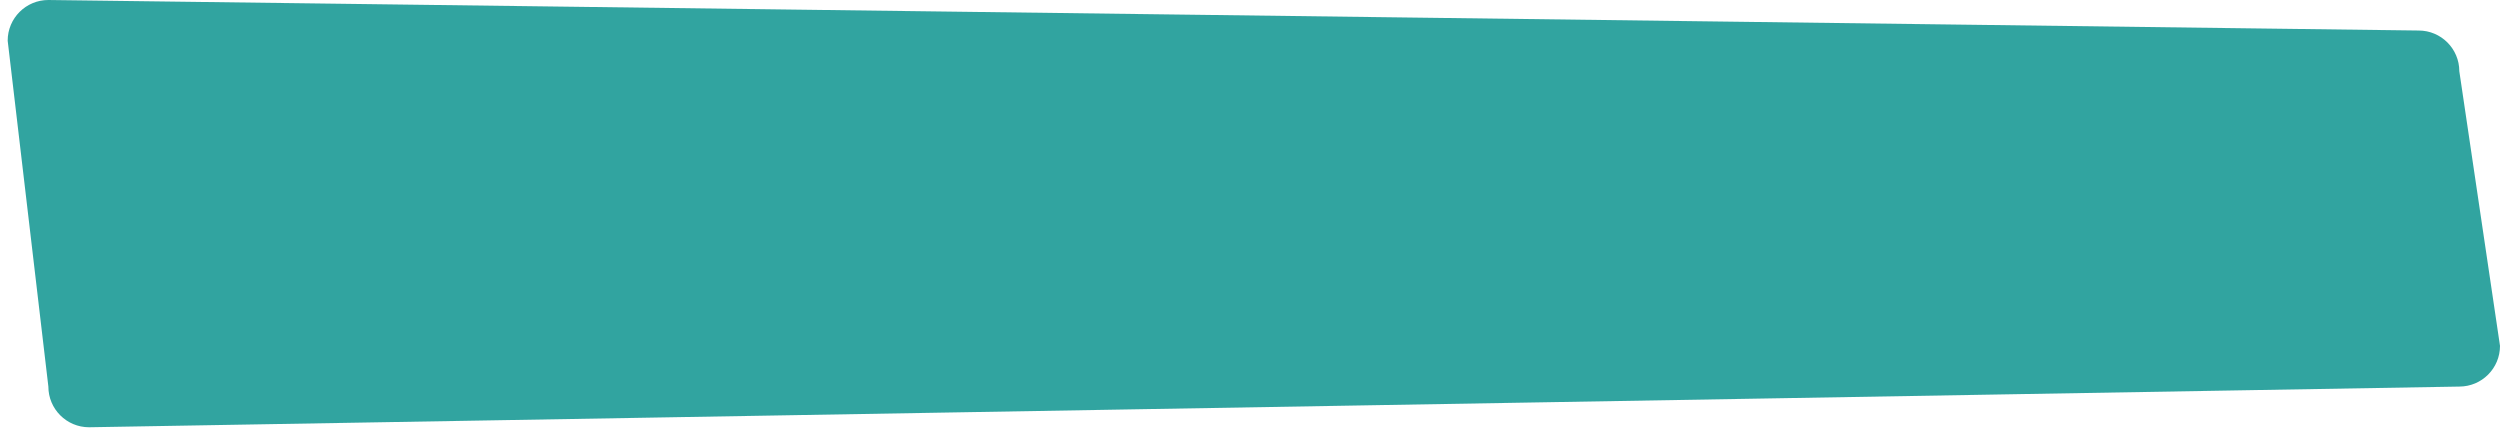
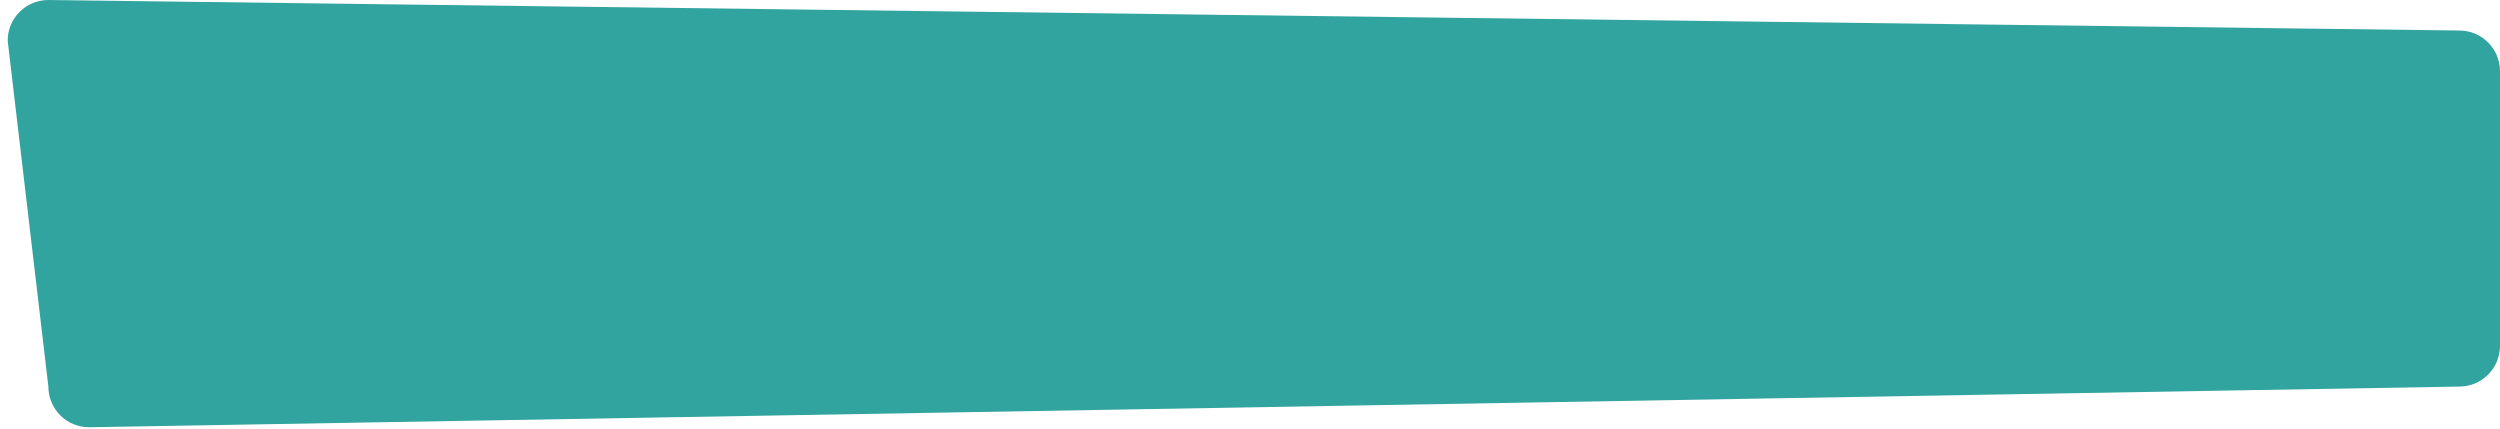
<svg xmlns="http://www.w3.org/2000/svg" width="416.333" height="71.369" viewBox="0 0 416.333 71.369">
-   <path fill-rule="evenodd" clip-rule="evenodd" fill="#31A4A0" d="M8.054 0L402.78 5.083a6.777 6.777 0 0 1 6.777 6.777l6.776 45.741a6.777 6.777 0 0 1-6.776 6.776L14.831 71.153a6.777 6.777 0 0 1-6.776-6.776l-6.776-57.6A6.776 6.776 0 0 1 8.054 0z" />
+   <path fill="#31A4A0" d="M8.054 0l401.501 5.083a6.777 6.777 0 0 1 6.777 6.777v45.741a6.777 6.777 0 0 1-6.775 6.776L14.831 71.153a6.777 6.777 0 0 1-6.776-6.776l-6.776-57.6A6.776 6.776 0 0 1 8.054 0z" />
</svg>
